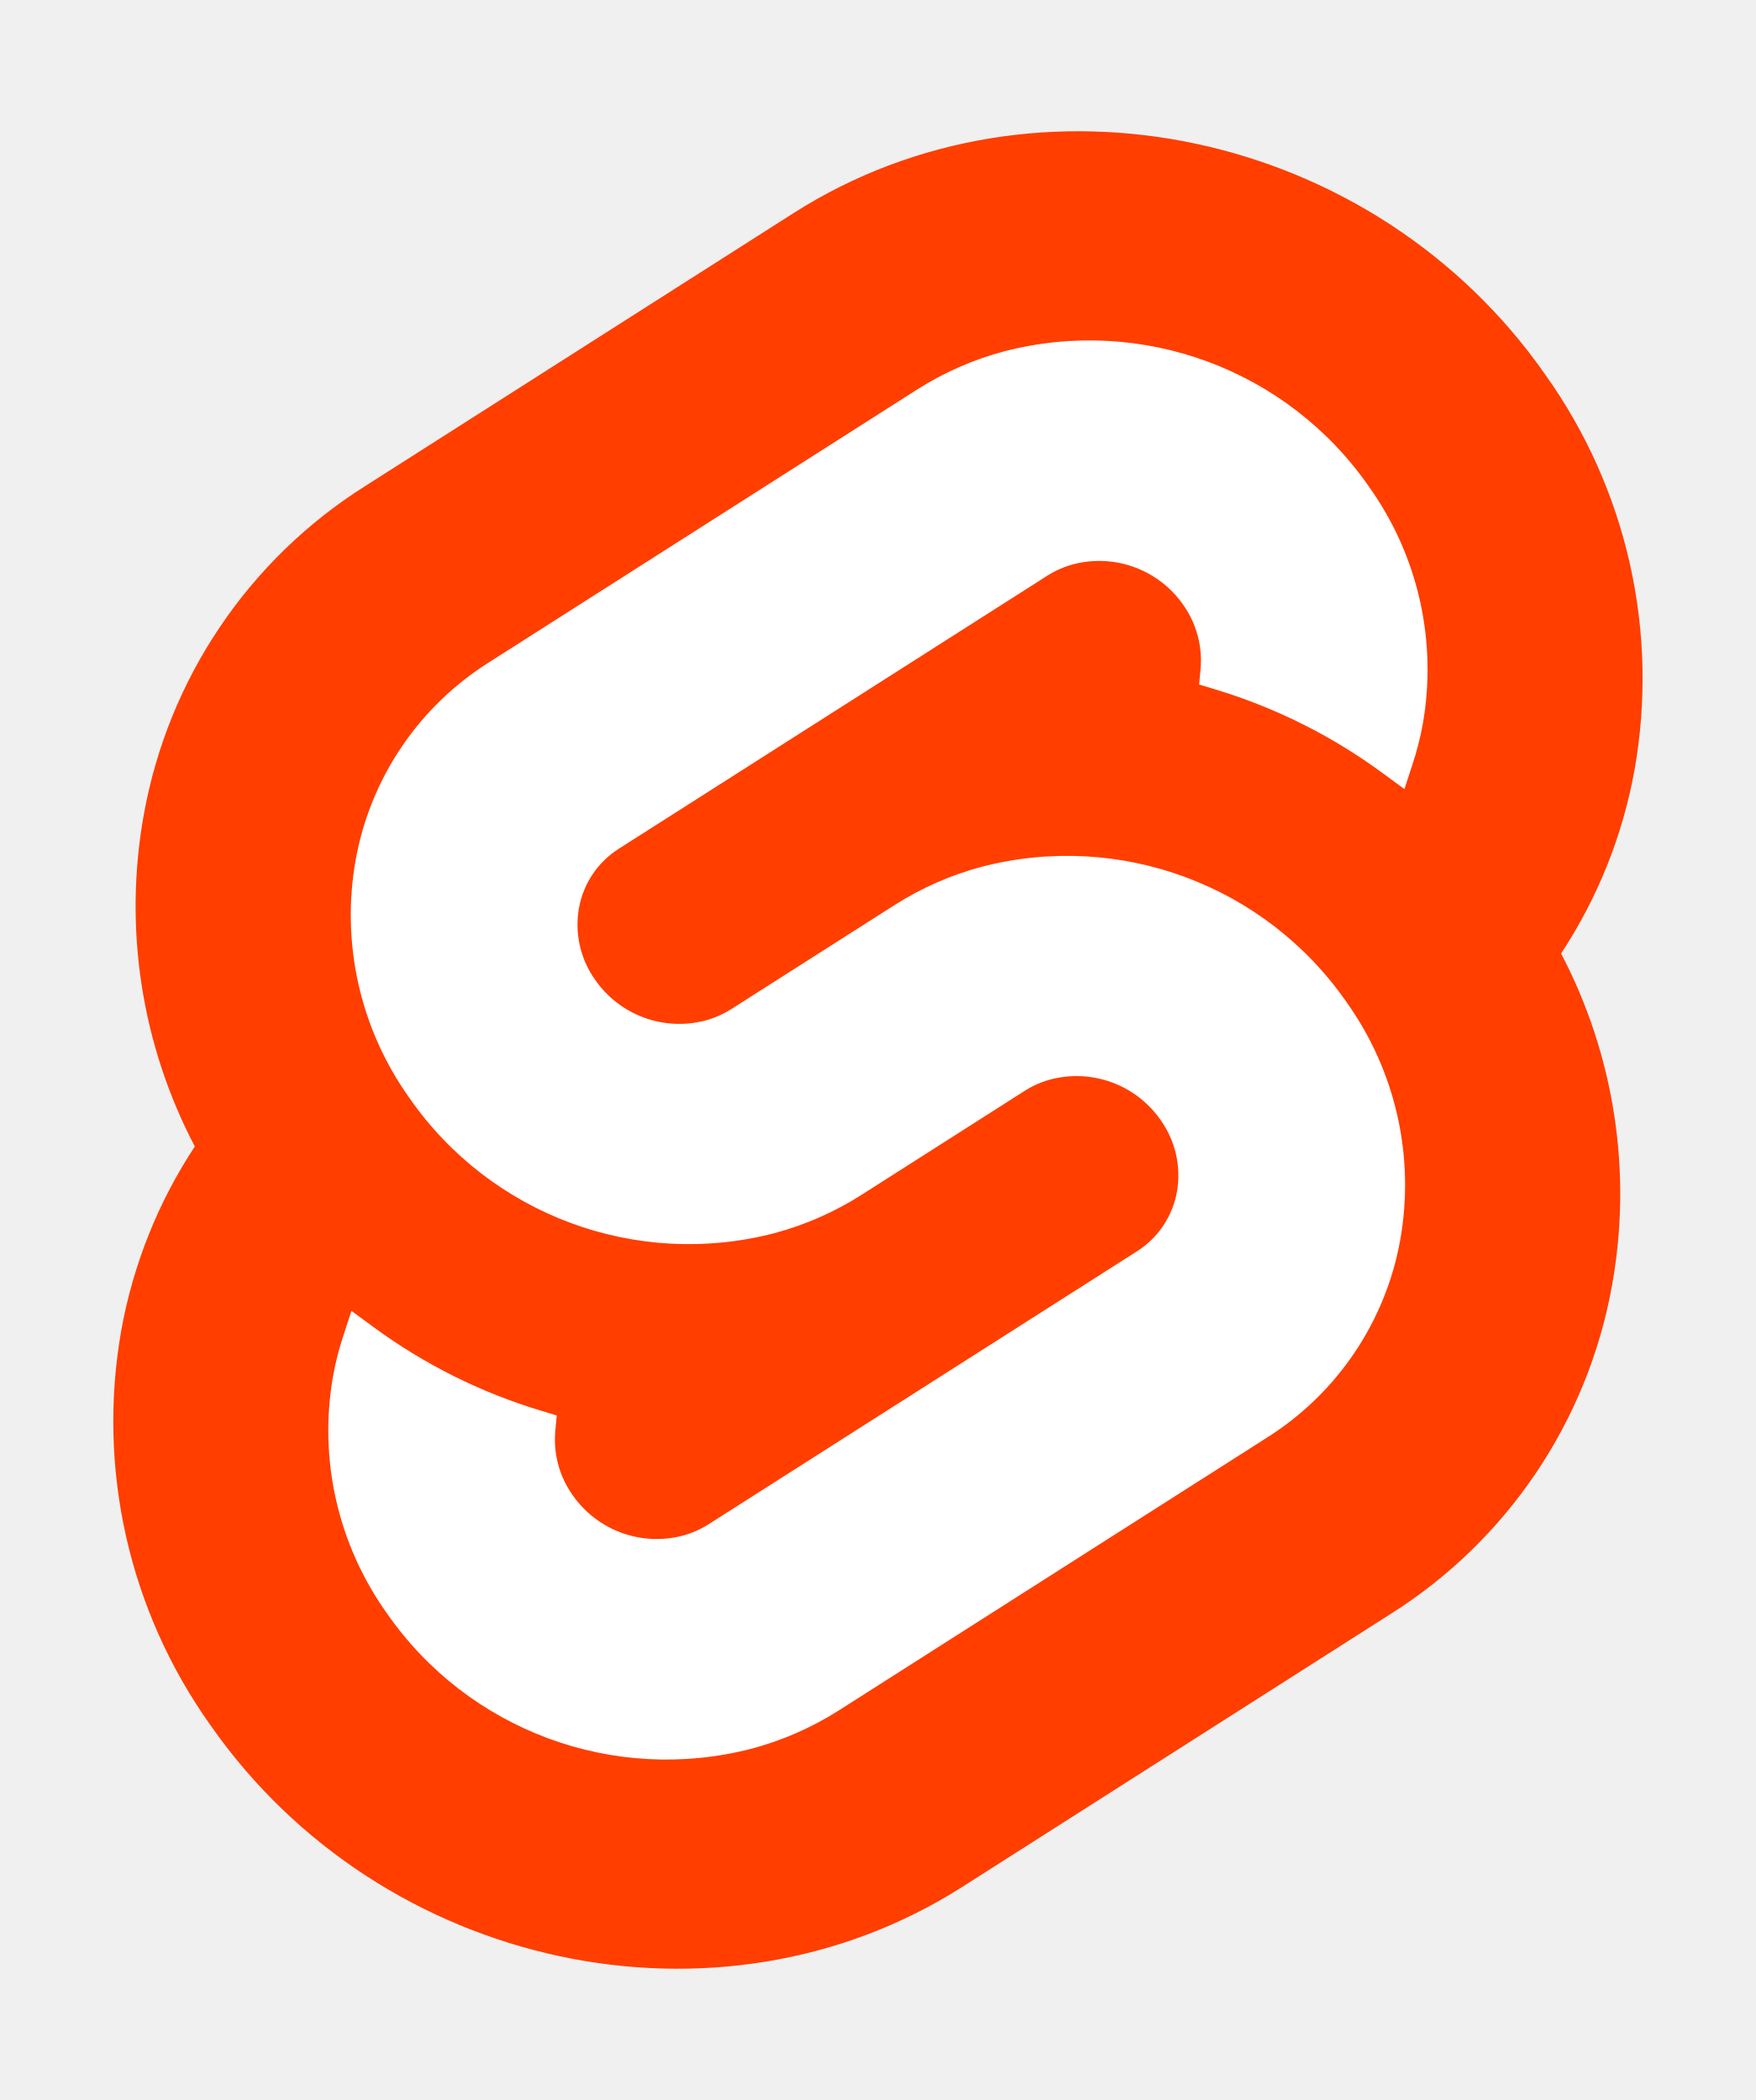
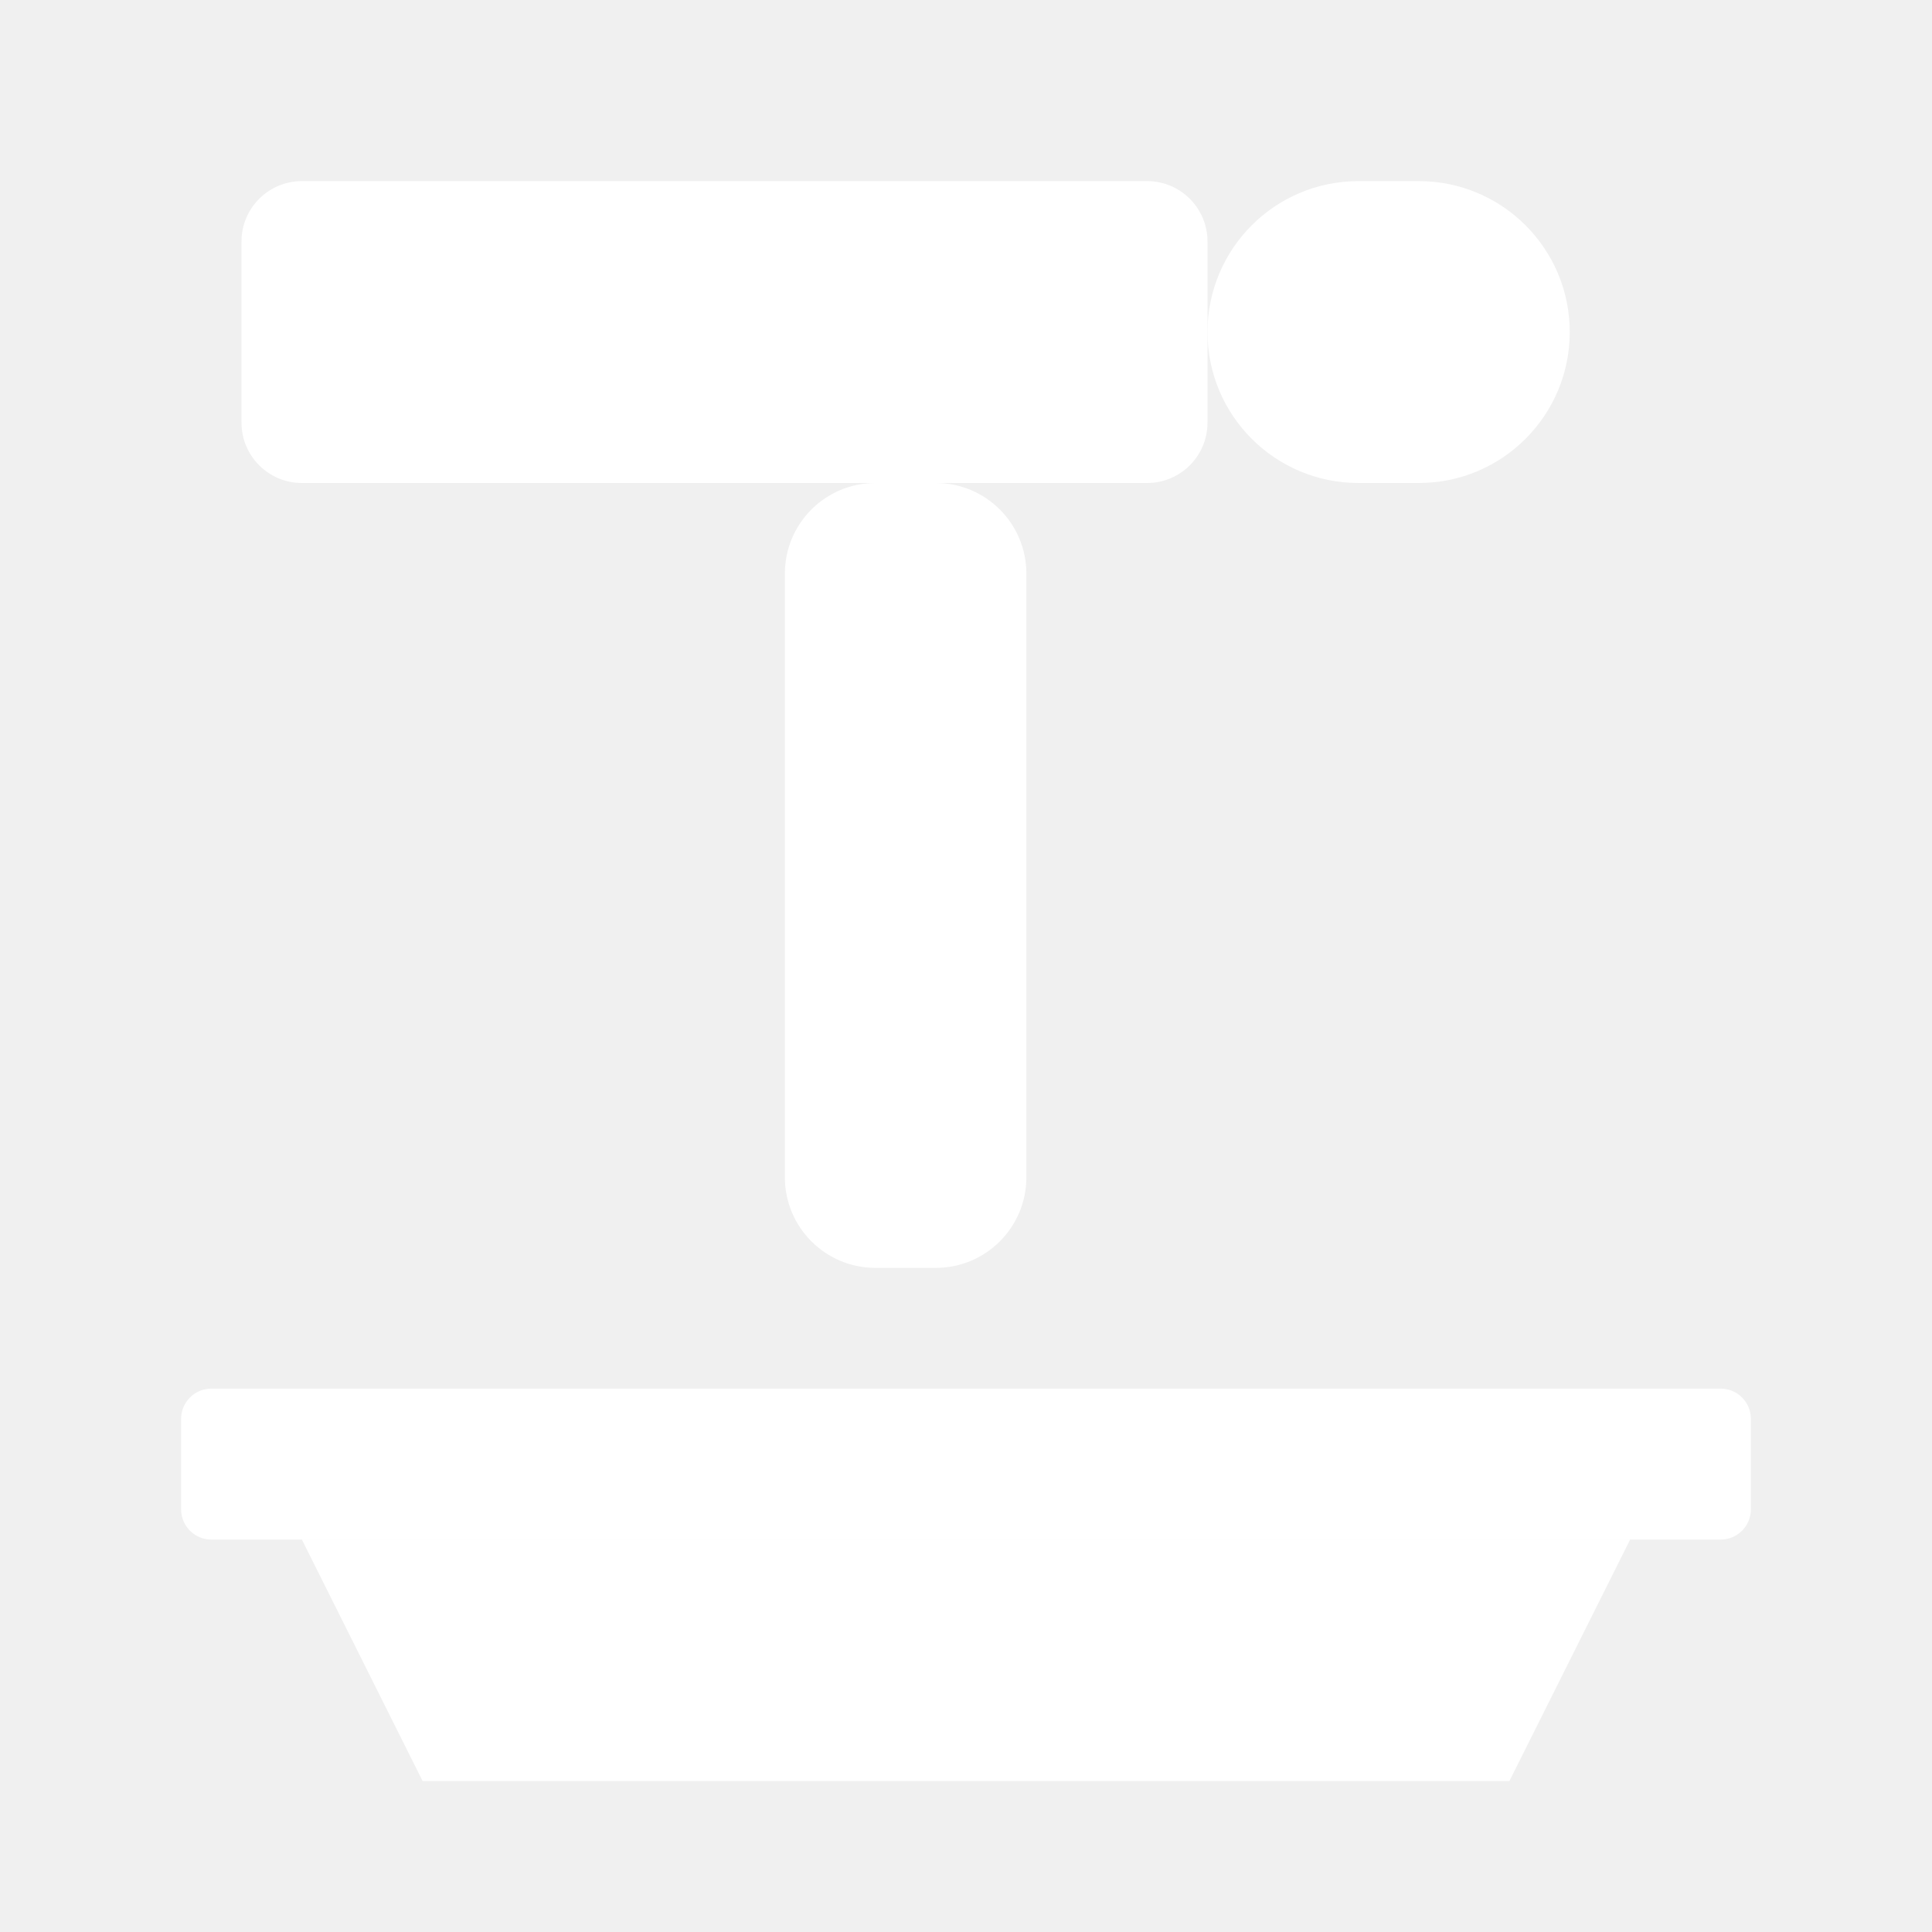
- <svg xmlns="http://www.w3.org/2000/svg" width="107" height="128" viewBox="0 0 107 128">
-   <path d="M94.157 22.819c-10.4-14.885-30.94-19.297-45.792-9.835L22.282 29.608A29.92 29.92 0 0 0 8.764 49.65a31.5 31.5 0 0 0 3.108 20.231 30 30 0 0 0-4.477 11.183 31.9 31.9 0 0 0 5.448 24.116c10.402 14.887 30.942 19.297 45.791 9.835l26.083-16.624A29.92 29.92 0 0 0 98.235 78.35a31.53 31.53 0 0 0-3.105-20.232 30 30 0 0 0 4.474-11.182 31.88 31.88 0 0 0-5.447-24.116" style="fill:#ff3e00" />
-   <path d="M45.817 106.582a20.72 20.72 0 0 1-22.237-8.243 19.17 19.17 0 0 1-3.277-14.503 18 18 0 0 1 .624-2.435l.49-1.498 1.337.981a33.6 33.6 0 0 0 10.203 5.098l.97.294-.09.968a5.85 5.85 0 0 0 1.052 3.878 6.24 6.24 0 0 0 6.695 2.485 5.8 5.8 0 0 0 1.603-.704L69.27 76.28a5.43 5.43 0 0 0 2.45-3.631 5.8 5.8 0 0 0-.987-4.371 6.24 6.24 0 0 0-6.698-2.487 5.7 5.7 0 0 0-1.6.704l-9.953 6.345a19 19 0 0 1-5.296 2.326 20.72 20.72 0 0 1-22.237-8.243 19.17 19.17 0 0 1-3.277-14.502 17.99 17.99 0 0 1 8.13-12.052l26.081-16.623a19 19 0 0 1 5.3-2.329 20.72 20.72 0 0 1 22.237 8.243 19.17 19.17 0 0 1 3.277 14.503 18 18 0 0 1-.624 2.435l-.49 1.498-1.337-.98a33.6 33.6 0 0 0-10.203-5.1l-.97-.294.09-.968a5.86 5.86 0 0 0-1.052-3.878 6.24 6.24 0 0 0-6.696-2.485 5.8 5.8 0 0 0-1.602.704L37.73 51.72a5.42 5.42 0 0 0-2.449 3.63 5.79 5.79 0 0 0 .986 4.372 6.24 6.24 0 0 0 6.698 2.486 5.8 5.8 0 0 0 1.602-.704l9.952-6.342a19 19 0 0 1 5.295-2.328 20.72 20.72 0 0 1 22.237 8.242 19.17 19.17 0 0 1 3.277 14.503 18 18 0 0 1-8.13 12.053l-26.081 16.622a19 19 0 0 1-5.3 2.328" style="fill:#fff" />
+ <svg xmlns="http://www.w3.org/2000/svg" viewBox="0 0 32 32" fill="none">
+   <rect width="32" height="32" rx="8" fill="oklch(55% 0.15 45)" />
+   <rect x="3" y="23" width="26" height="2.5" rx="0.5" fill="white" />
+   <path d="M5 25.5h22l-2 4H7l-2-4z" fill="white" />
+   <rect x="4" y="3" width="16" height="5" rx="1" fill="white" />
+   <rect x="20" y="3" width="6" height="5" rx="2.5" fill="white" />
+   <rect x="13" y="8" width="4" height="13" rx="1.5" fill="white" />
+   <circle cx="10" cy="22" r="1" fill="oklch(55% 0.15 45)" />
+   <circle cx="15" cy="21" r="1.3" fill="oklch(55% 0.15 45)" />
+   <circle cx="20" cy="22" r="1" fill="oklch(55% 0.15 45)" />
</svg>
